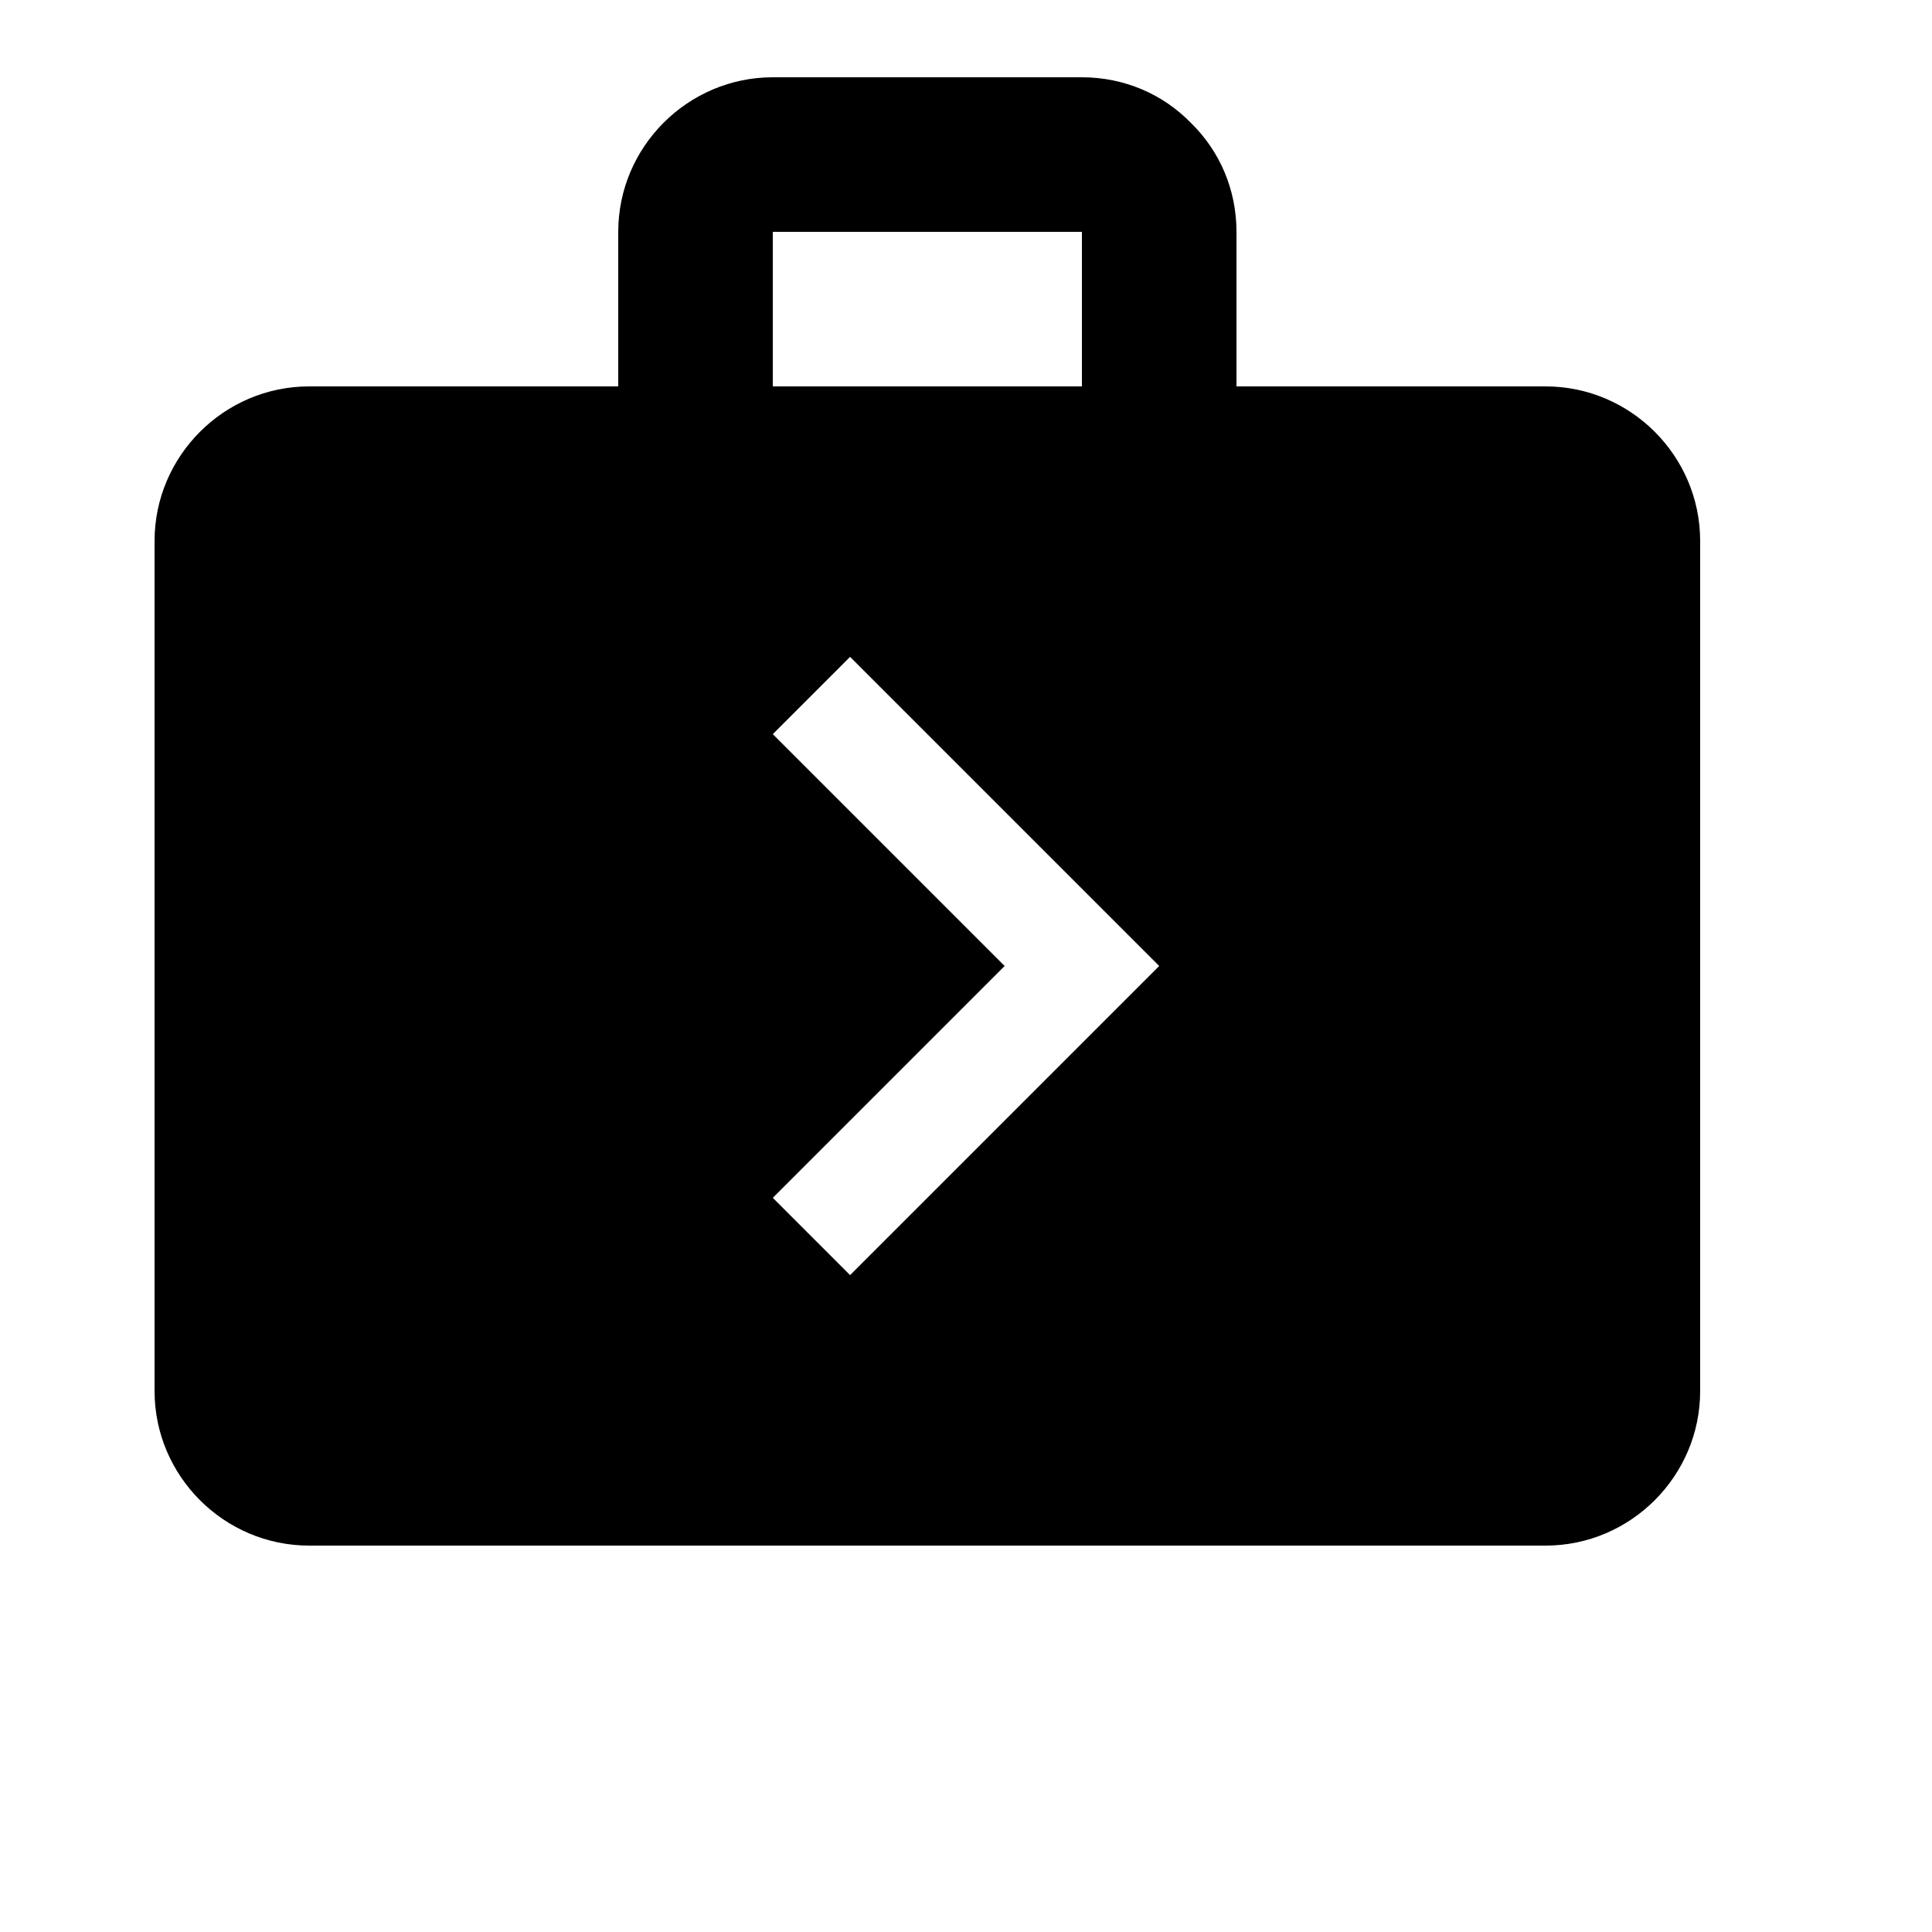
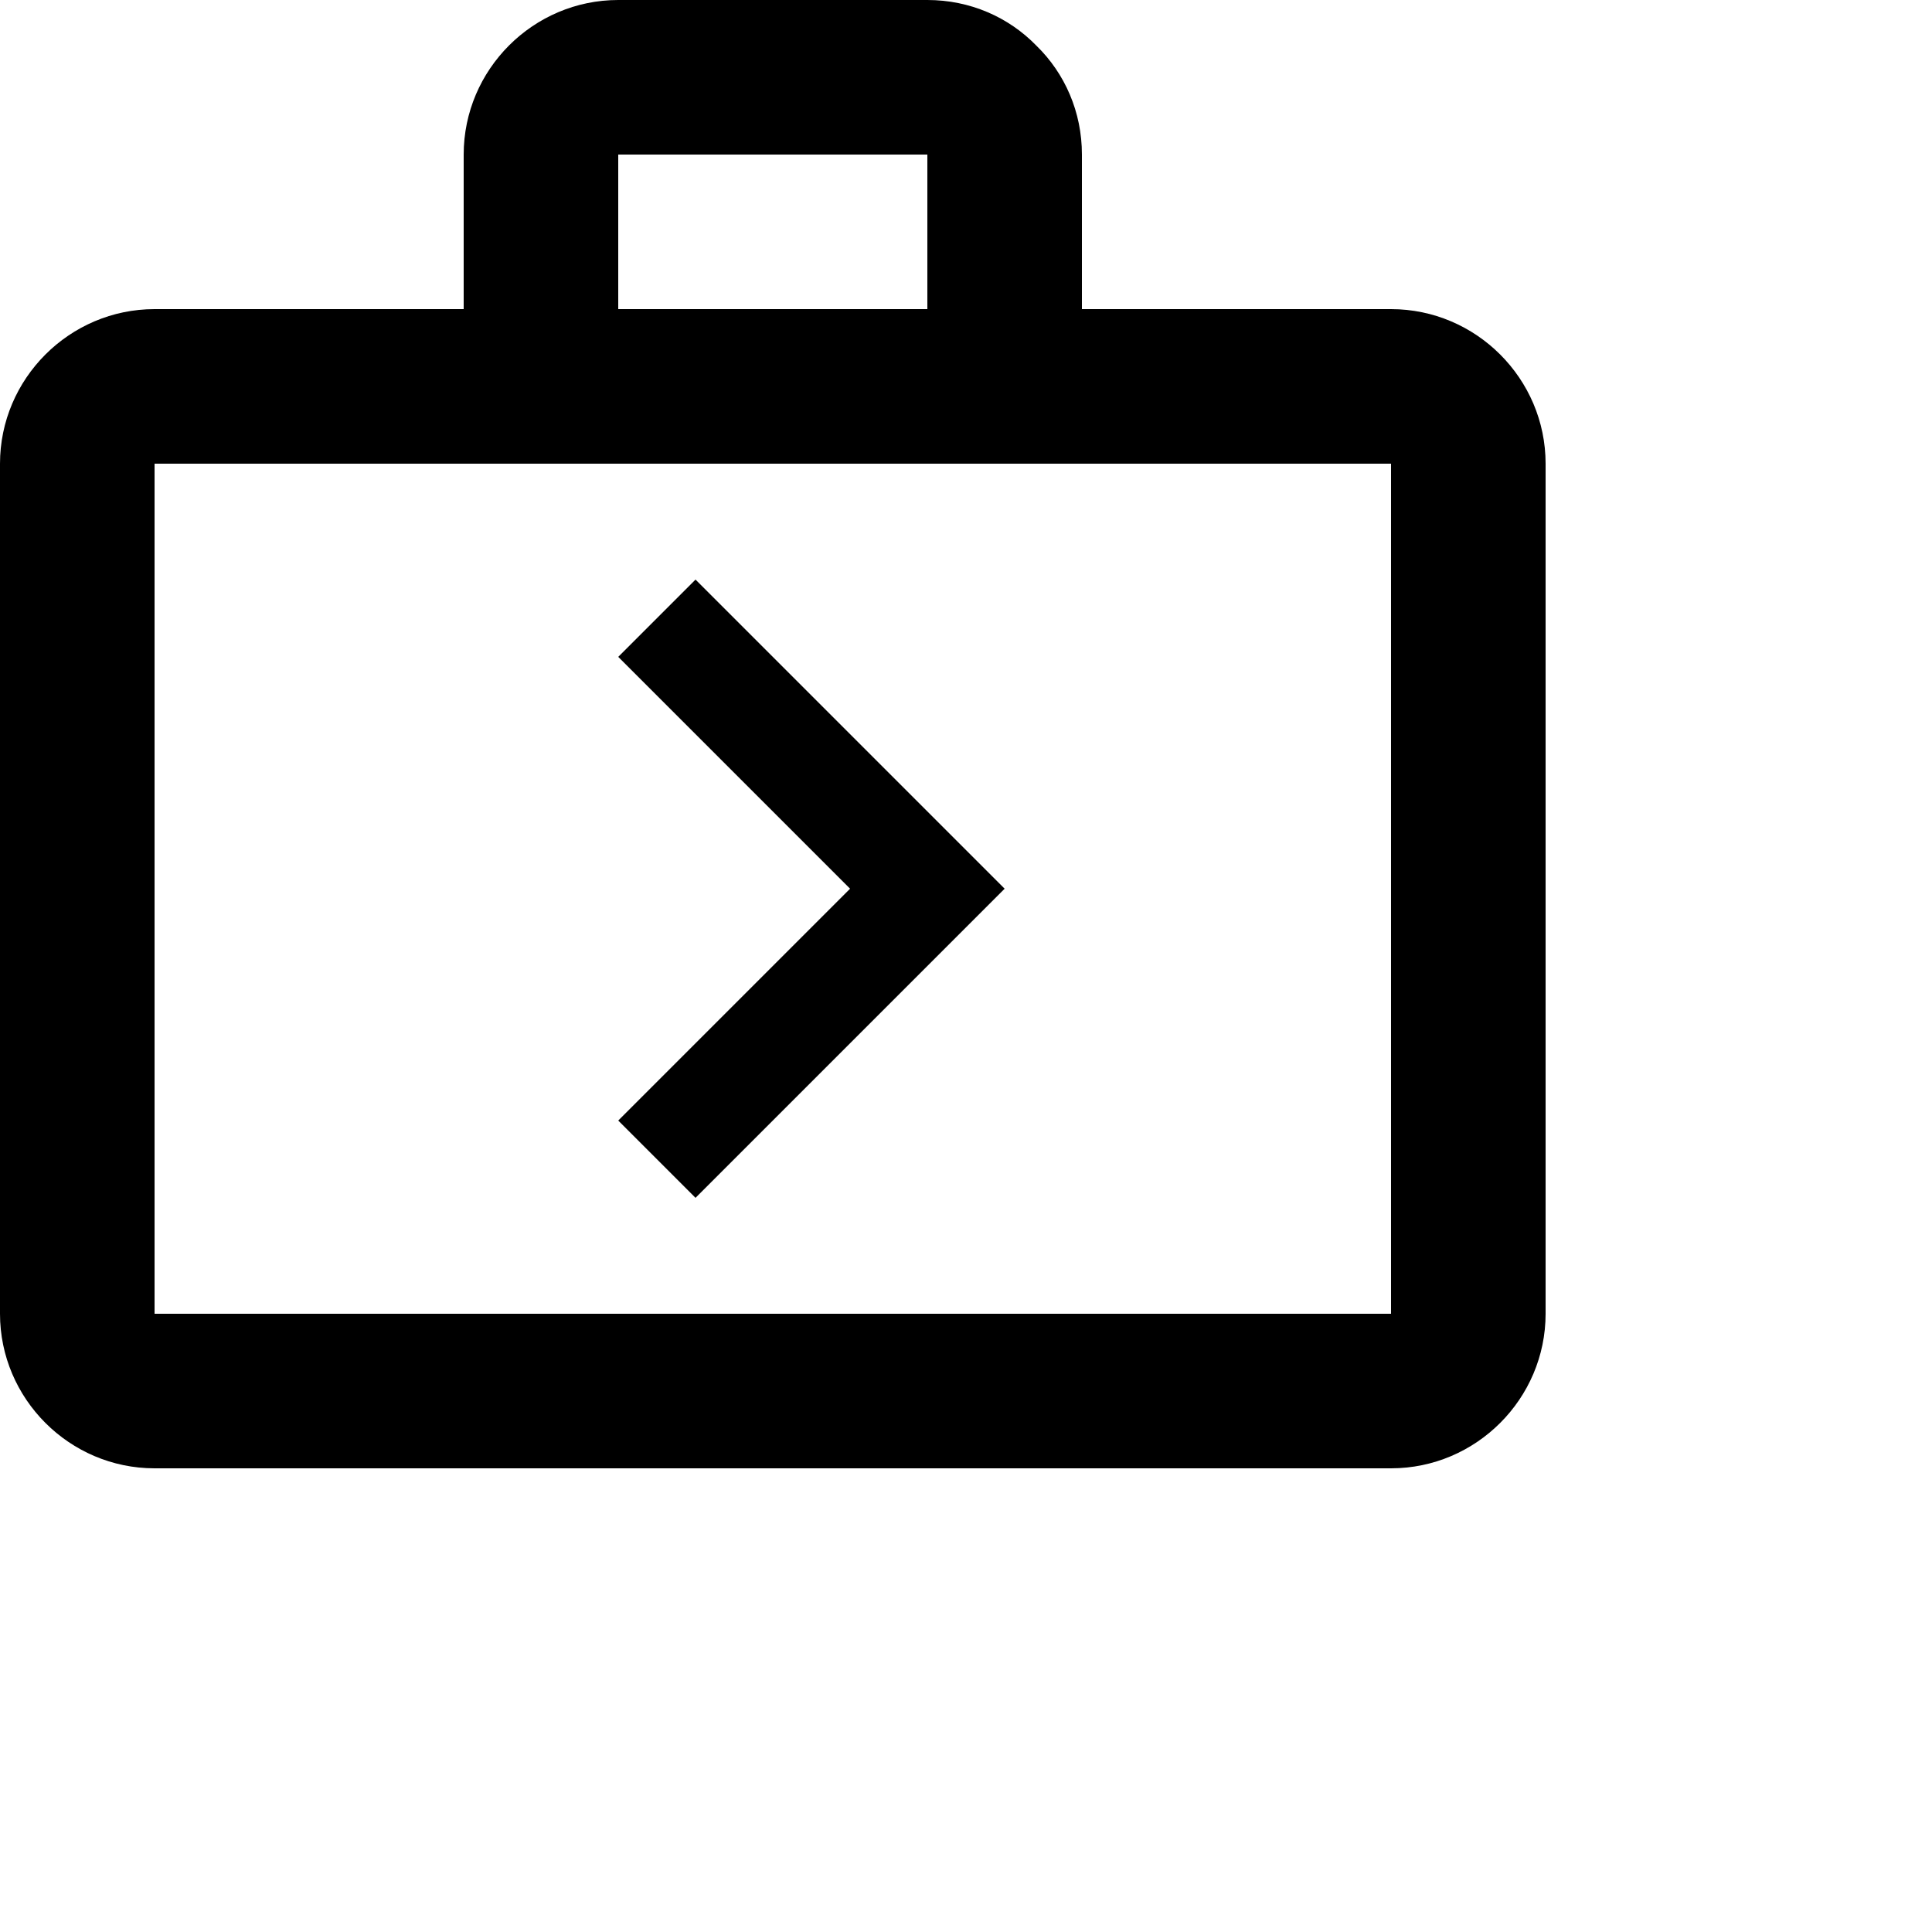
- <svg xmlns="http://www.w3.org/2000/svg" enable-background="new 0 0 24 24" height="30px" viewBox="0 2 25 25" width="30px" fill="#000000">
-   <g>
-     <rect fill="none" height="24" width="24" x="0" />
-   </g>
-   <g>
-     <g>
-       <g>
-         <path d="M20,7h-4V5c0-0.55-0.22-1.05-0.59-1.41C15.05,3.22,14.55,3,14,3h-4C8.9,3,8,3.9,8,5v2H4C2.9,7,2,7.9,2,9v11 c0,1.1,0.9,2,2,2h16c1.1,0,2-0.9,2-2V9C22,7.9,21.1,7,20,7z M10,5h4v2h-4V5z M11,18.5l-1-1l3-3l-3-3l1-1l4,4L11,18.5z" />
-       </g>
-     </g>
-   </g>
+ <svg xmlns="http://www.w3.org/2000/svg" height="35px" viewBox="2 3 25 25" width="35px" fill="black">
+   <path d="M0 0h24v24H0V0z" fill="none" />
+   <path d="M11 18.5l4-4-4-4-1 1 3 3-3 3zM20 7h-4V5c0-.55-.22-1.05-.59-1.41C15.05 3.22 14.55 3 14 3h-4c-1.1 0-2 .9-2 2v2H4c-1.1 0-2 .9-2 2v11c0 1.1.9 2 2 2h16c1.1 0 2-.9 2-2V9c0-1.1-.9-2-2-2zM10 5h4v2h-4V5zm10 15H4V9h16v11z" />
</svg>
